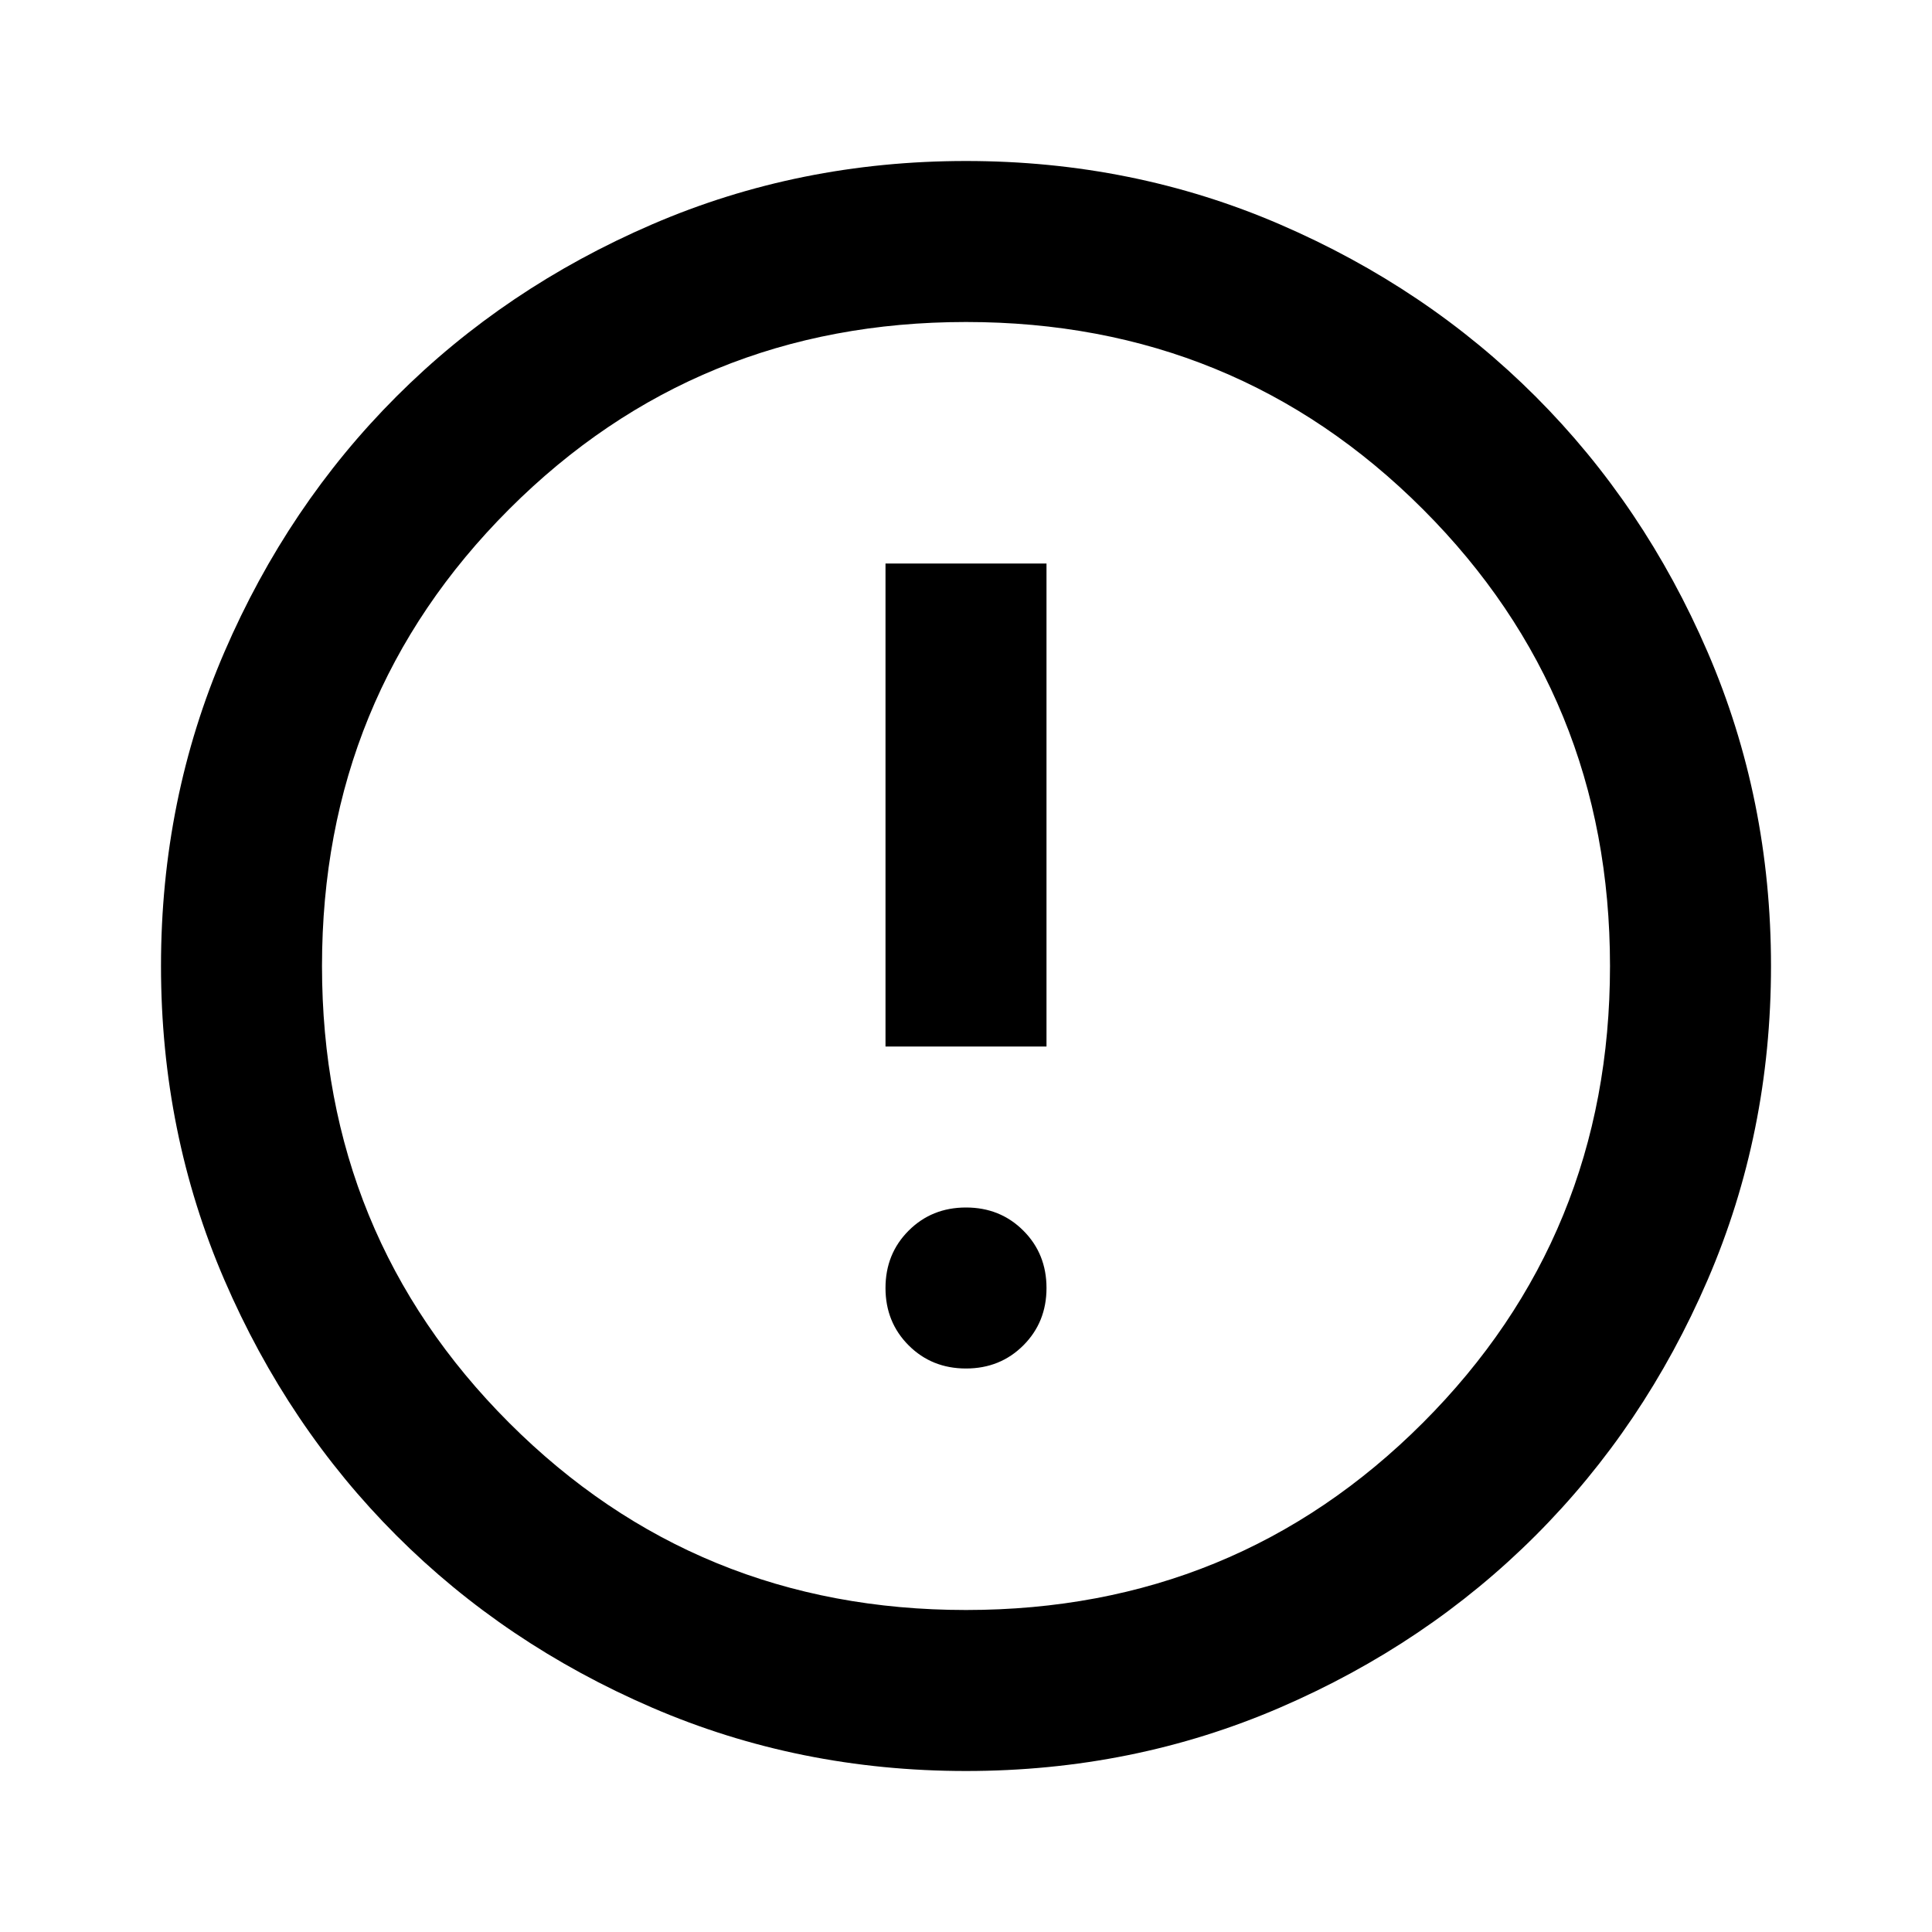
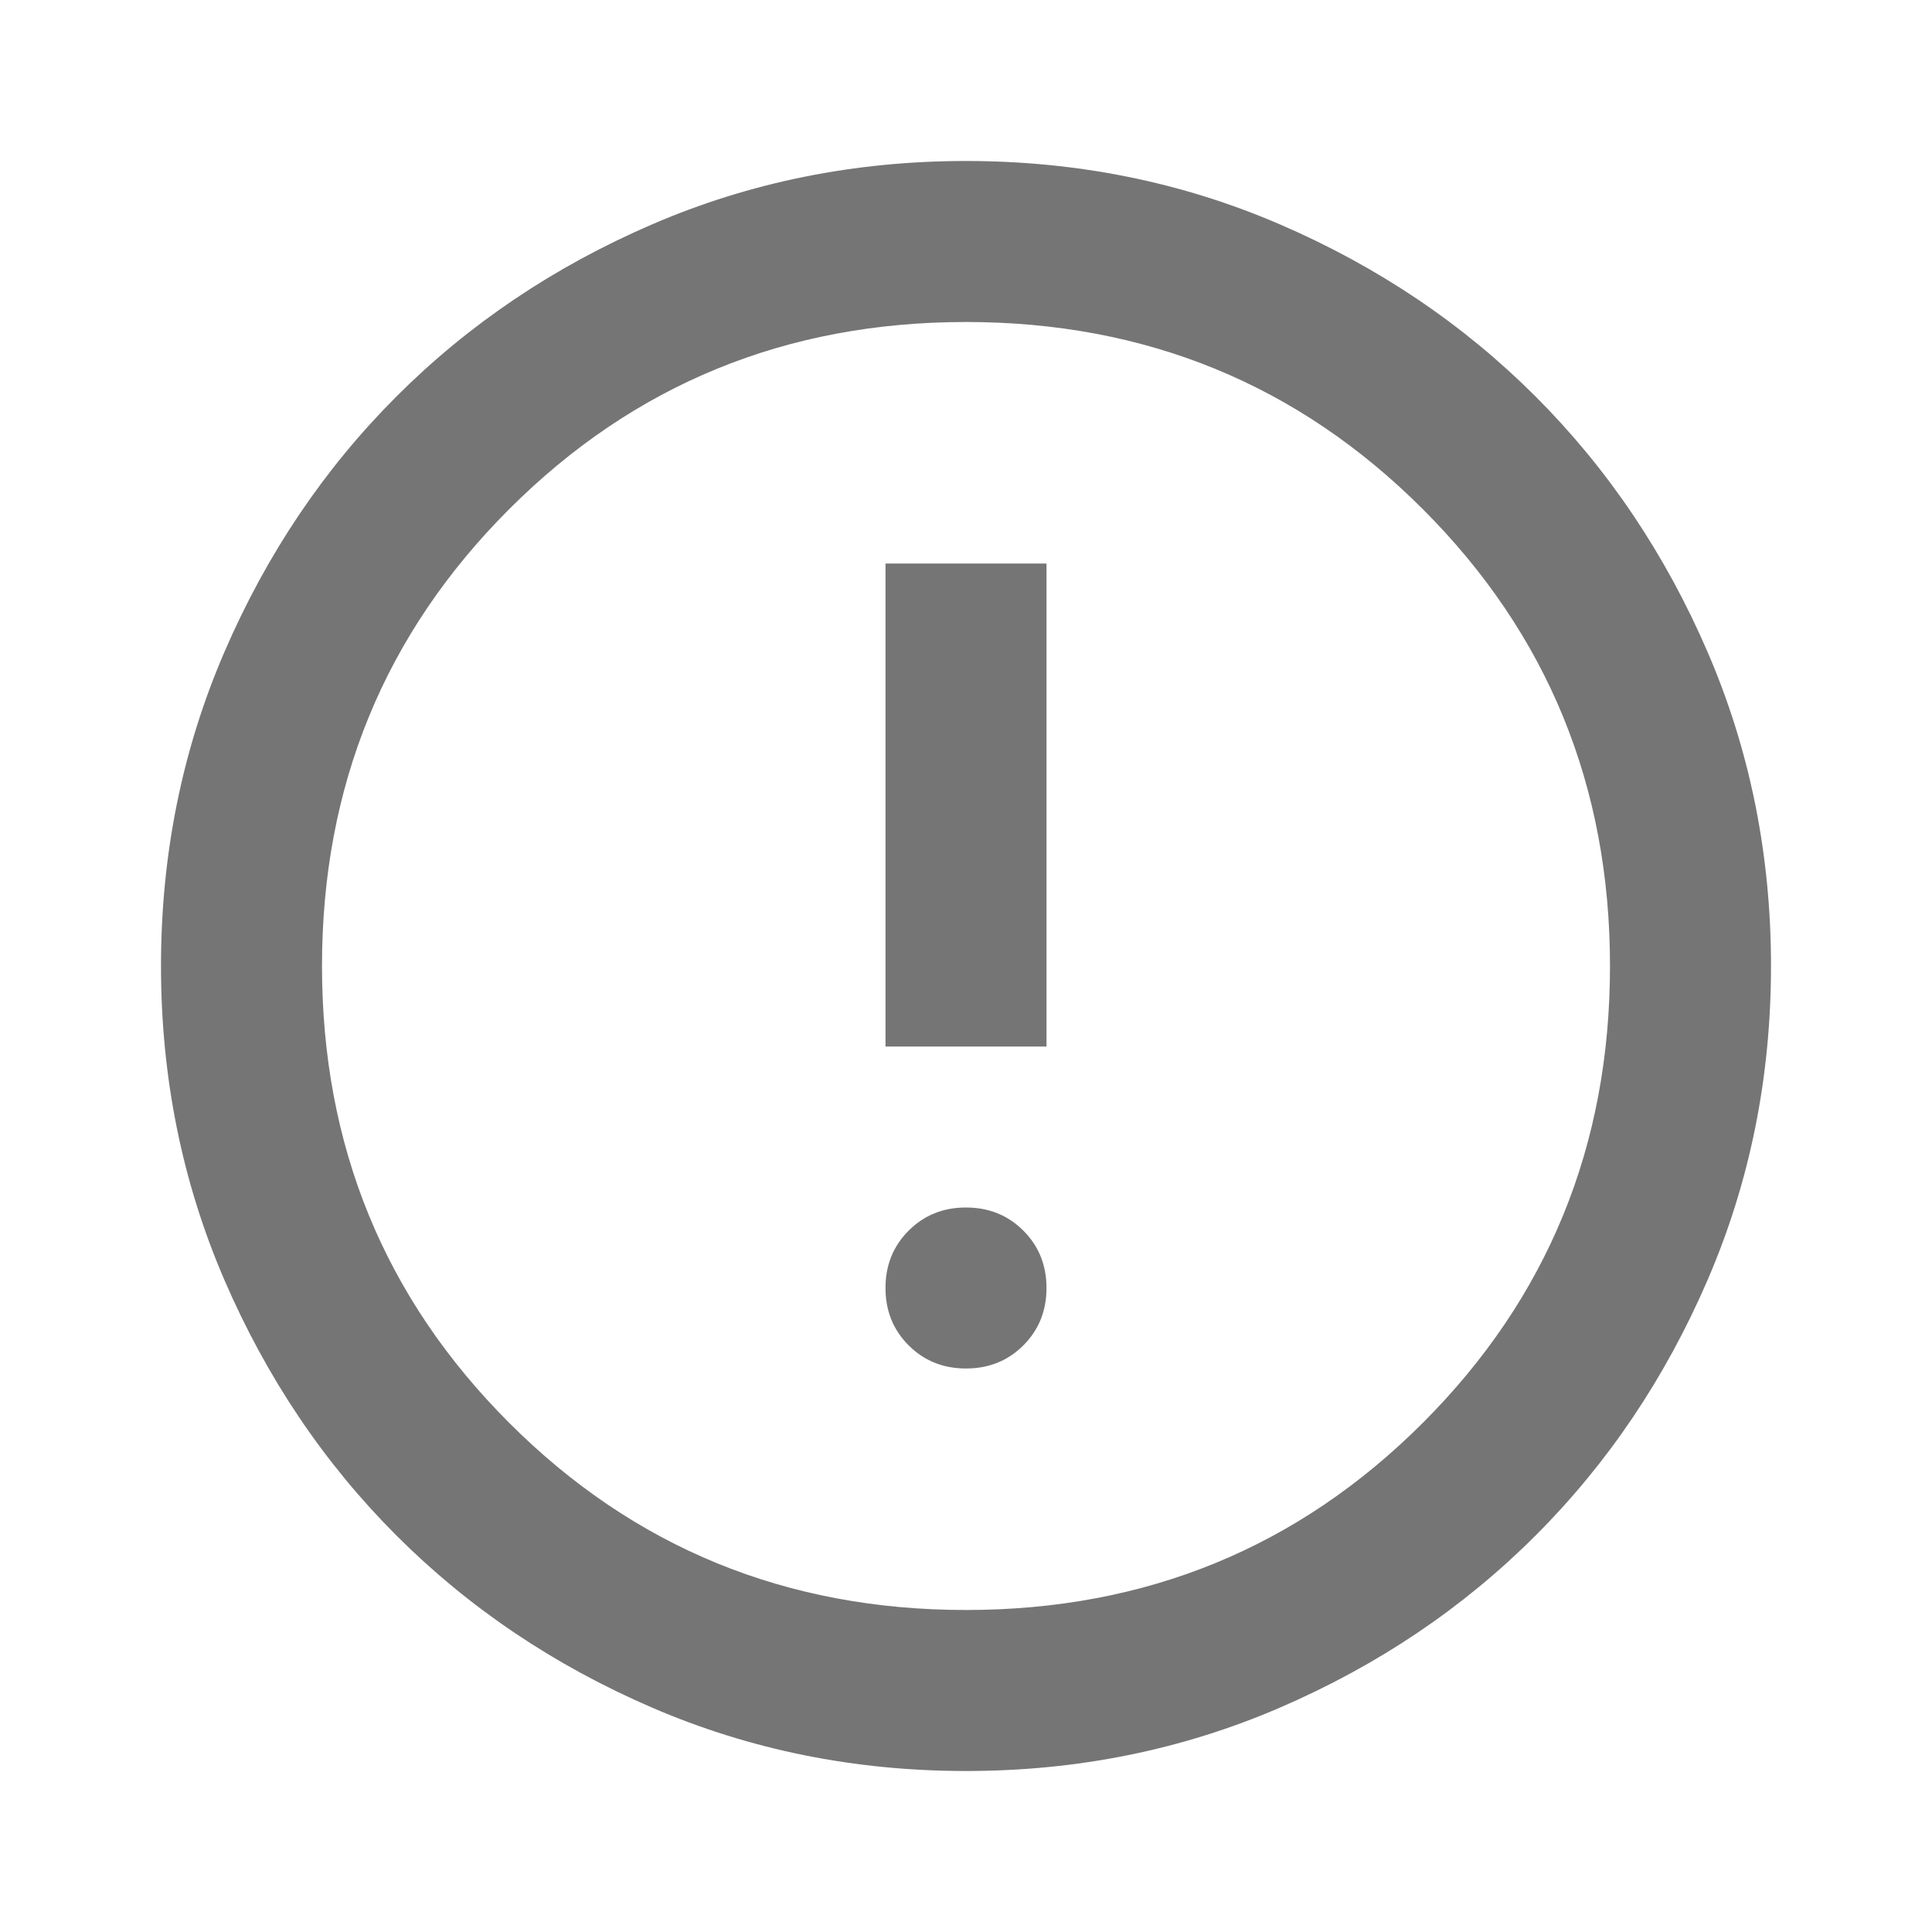
<svg xmlns="http://www.w3.org/2000/svg" height="24" viewBox="0 -960 960 960" width="24">
-   <path d="M480-280q17 0 28.5-11.5T520-320q0-17-11.5-28.5T480-360q-17 0-28.5 11.5T440-320q0 17 11.5 28.5T480-280Zm-40-160h80v-240h-80v240Zm40 360q-83 0-156-31.5T197-197q-54-54-85.5-127T80-480q0-83 31.5-156T197-763q54-54 127-85.5T480-880q83 0 156 31.5T763-763q54 54 85.5 127T880-480q0 83-31.5 156T763-197q-54 54-127 85.5T480-80Zm0-80q134 0 227-93t93-227q0-134-93-227t-227-93q-134 0-227 93t-93 227q0 134 93 227t227 93Zm0-320Z" />
+   <path d="M480-280q17 0 28.5-11.5T520-320q0-17-11.5-28.5T480-360q-17 0-28.5 11.5T440-320q0 17 11.5 28.5T480-280Zm-40-160h80v-240h-80v240Zm40 360q-83 0-156-31.5T197-197q-54-54-85.5-127T80-480q0-83 31.5-156T197-763q54-54 127-85.5T480-880q83 0 156 31.5T763-763q54 54 85.5 127T880-480q0 83-31.5 156T763-197q-54 54-127 85.5T480-80Zm0-80q134 0 227-93t93-227q0-134-93-227t-227-93q-134 0-227 93t-93 227q0 134 93 227t227 93Zm0-320Z" fill="#757575" />
</svg>
